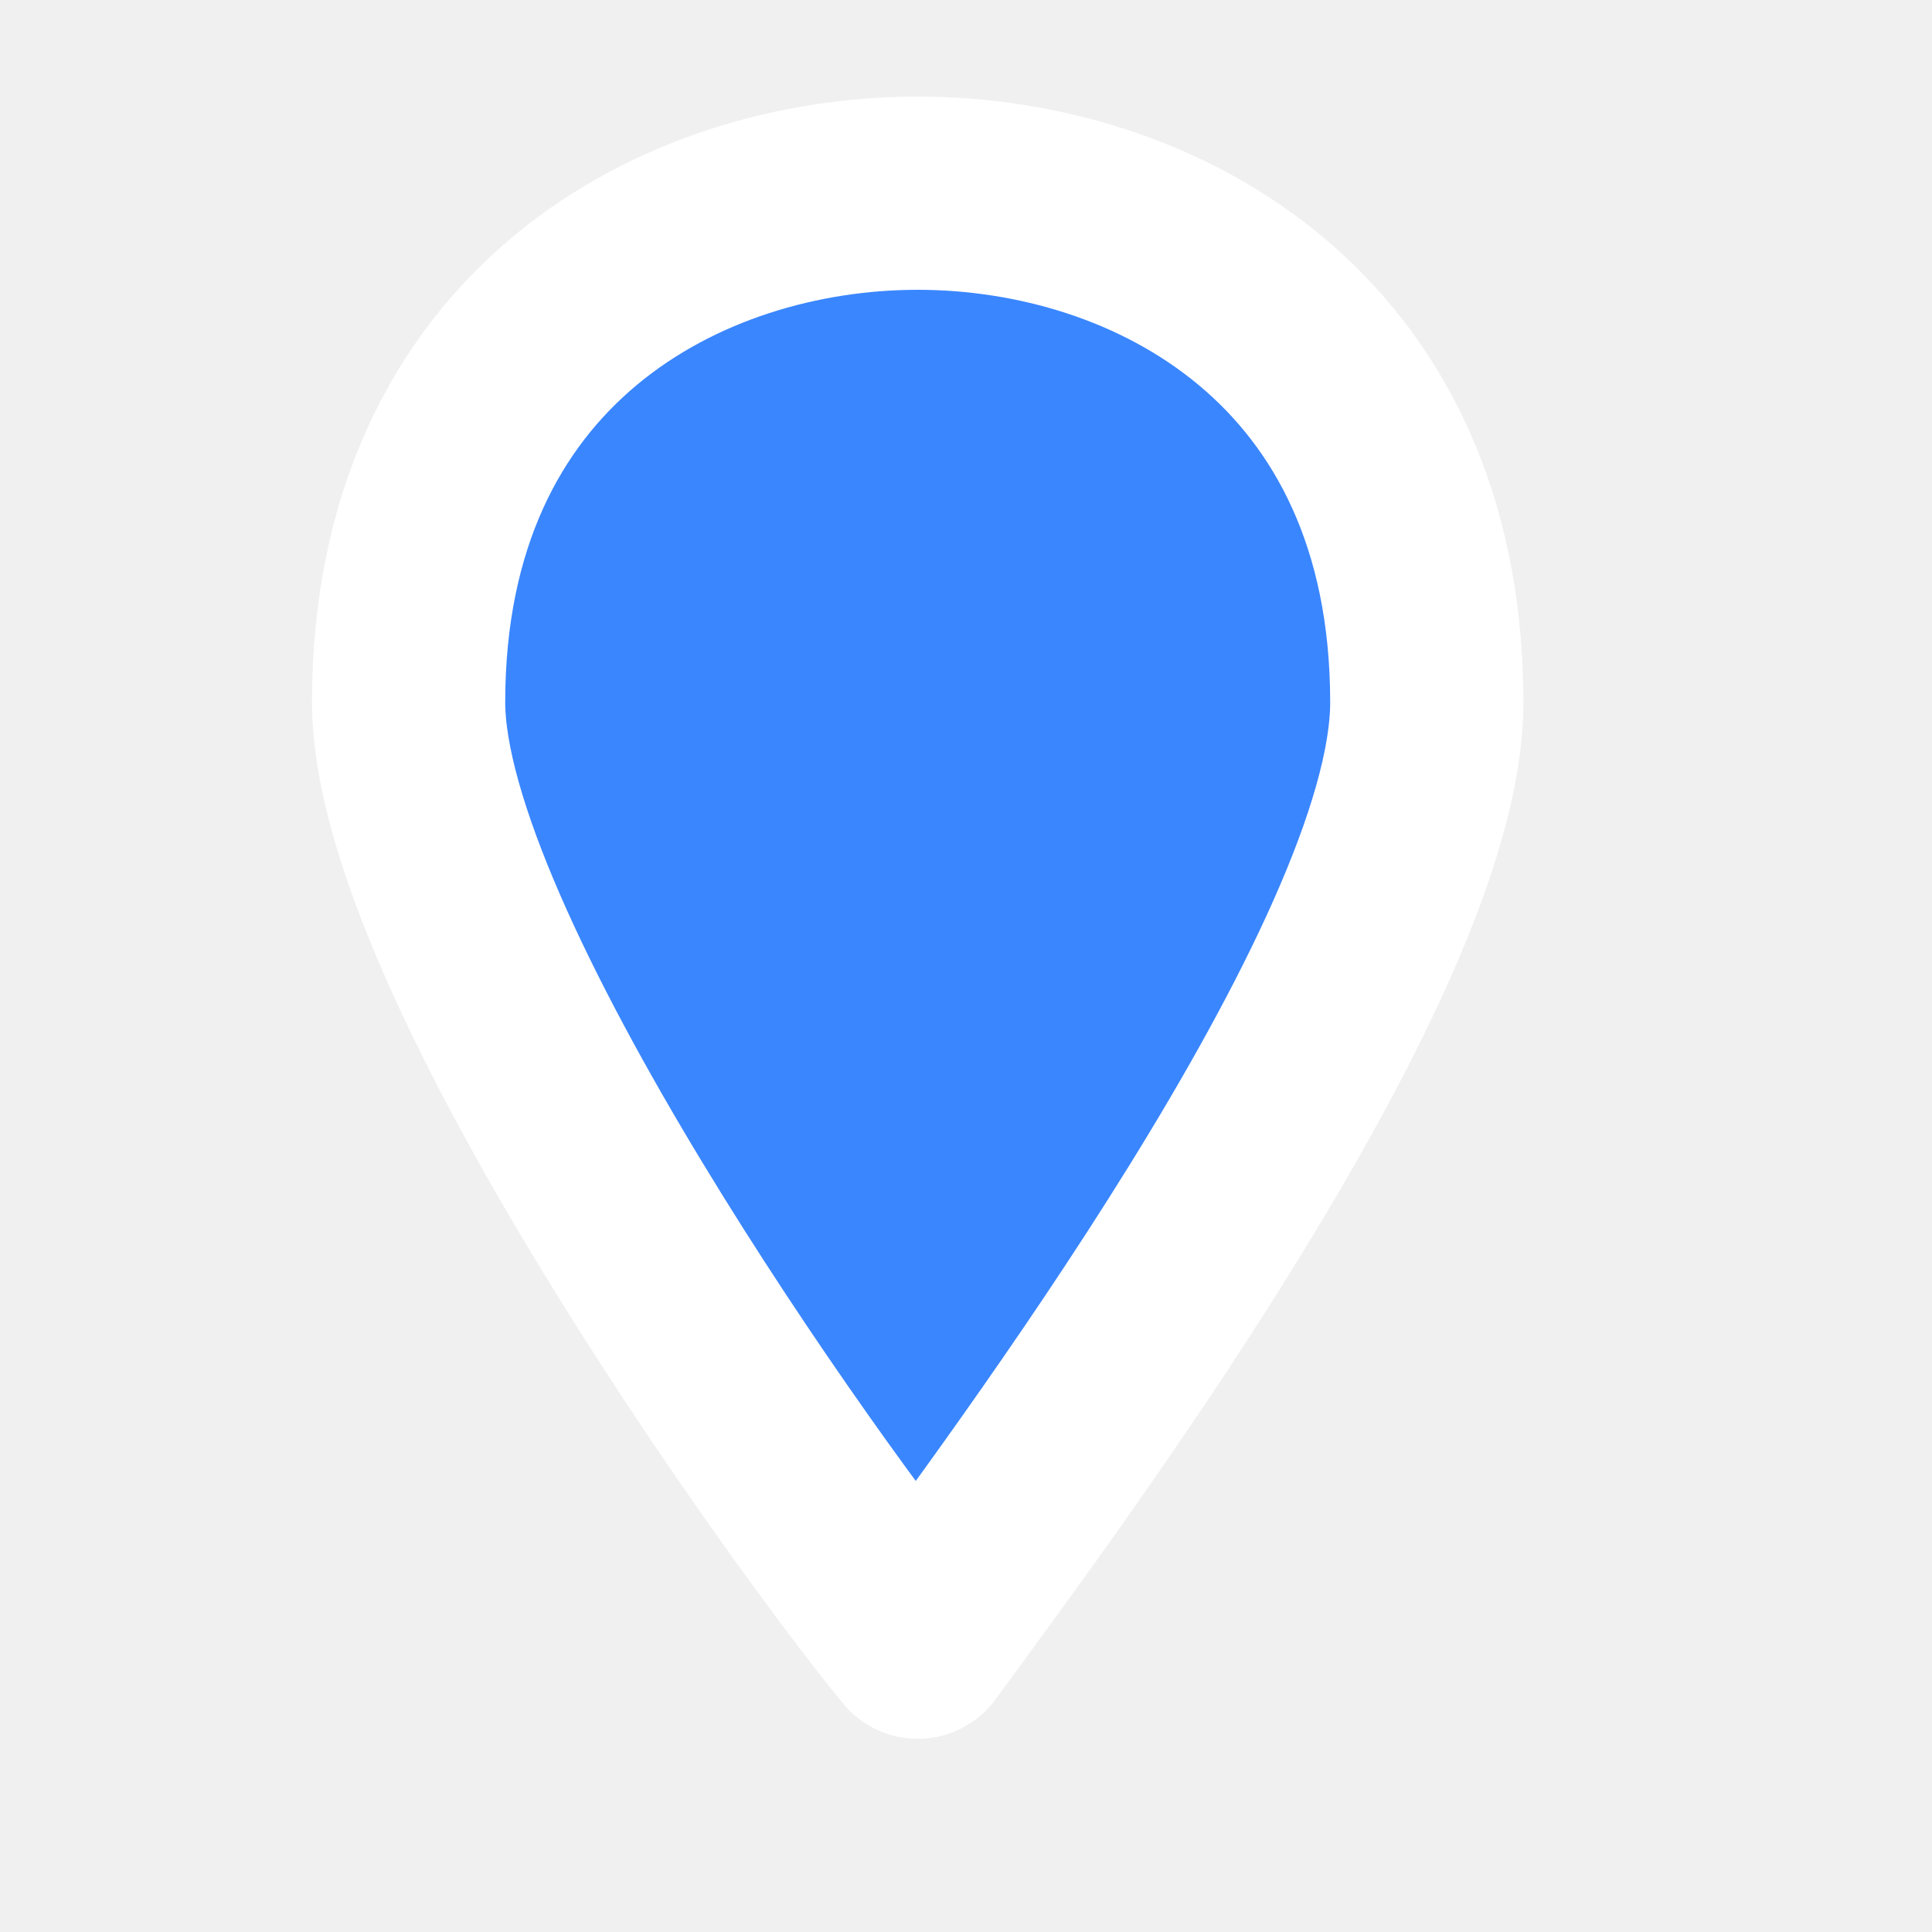
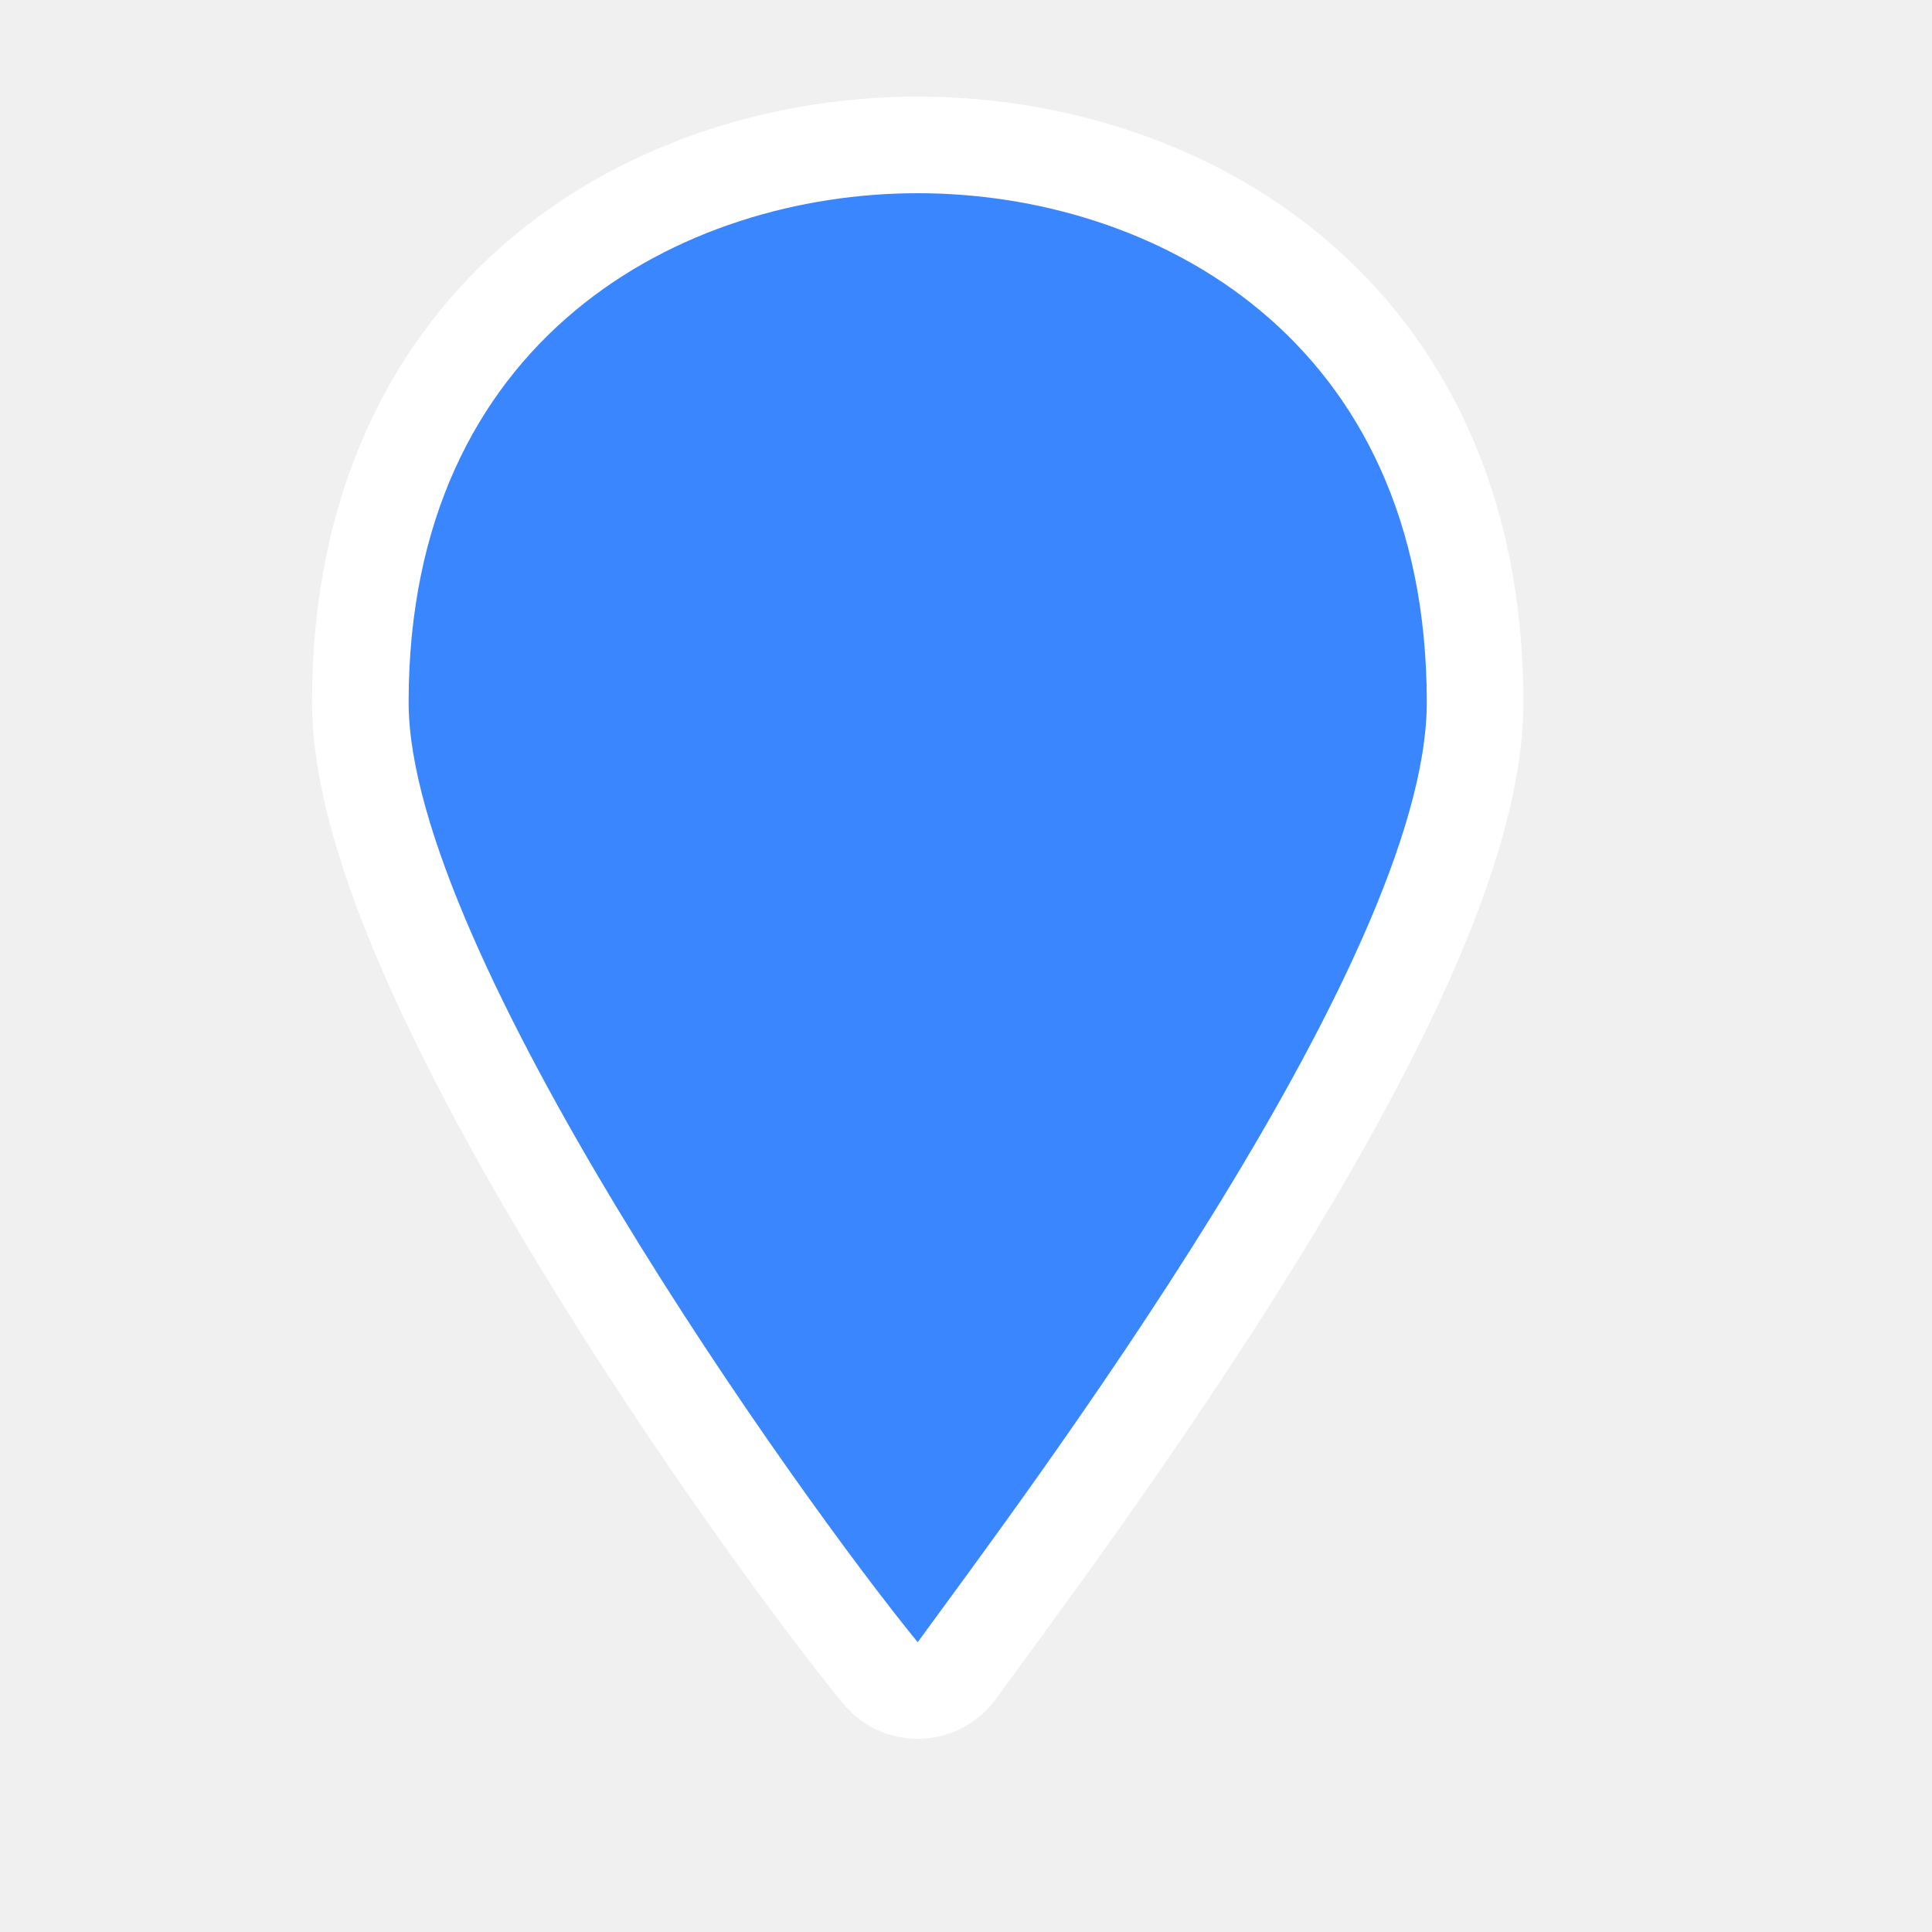
<svg xmlns="http://www.w3.org/2000/svg" viewBox="0 0 20 20" height="20" width="20">
  <rect fill="none" x="0" y="0" width="20" height="20" />
-   <path transform="translate(2 2)" d="M7.5,0C5.068,0,2.23,1.486,2.23,5.27  C2.23,7.838,6.284,13.514,7.5,15c1.081-1.486,5.27-7.027,5.27-9.73C12.77,1.486,9.932,0,7.5,0z" fill="#3a86ff" stroke="#ffffff" stroke-width="2" stroke-linejoin="round" stroke-linecap="round" />
+   <path fill="#fff" transform="translate(2 2)" d="M7.5,0C5.068,0,2.23,1.486,2.23,5.27  C2.23,7.838,6.284,13.514,7.5,15c1.081-1.486,5.27-7.027,5.27-9.73C12.77,1.486,9.932,0,7.5,0z" style="stroke-linejoin:round;stroke-miterlimit:4;" stroke="#fff" stroke-width="2" />
+   <path fill="#3a86ff" transform="translate(2 2)" d="M7.5,0C5.068,0,2.23,1.486,2.23,5.27  C2.23,7.838,6.284,13.514,7.5,15c1.081-1.486,5.27-7.027,5.27-9.73C12.77,1.486,9.932,0,7.5,0z" />
</svg>
